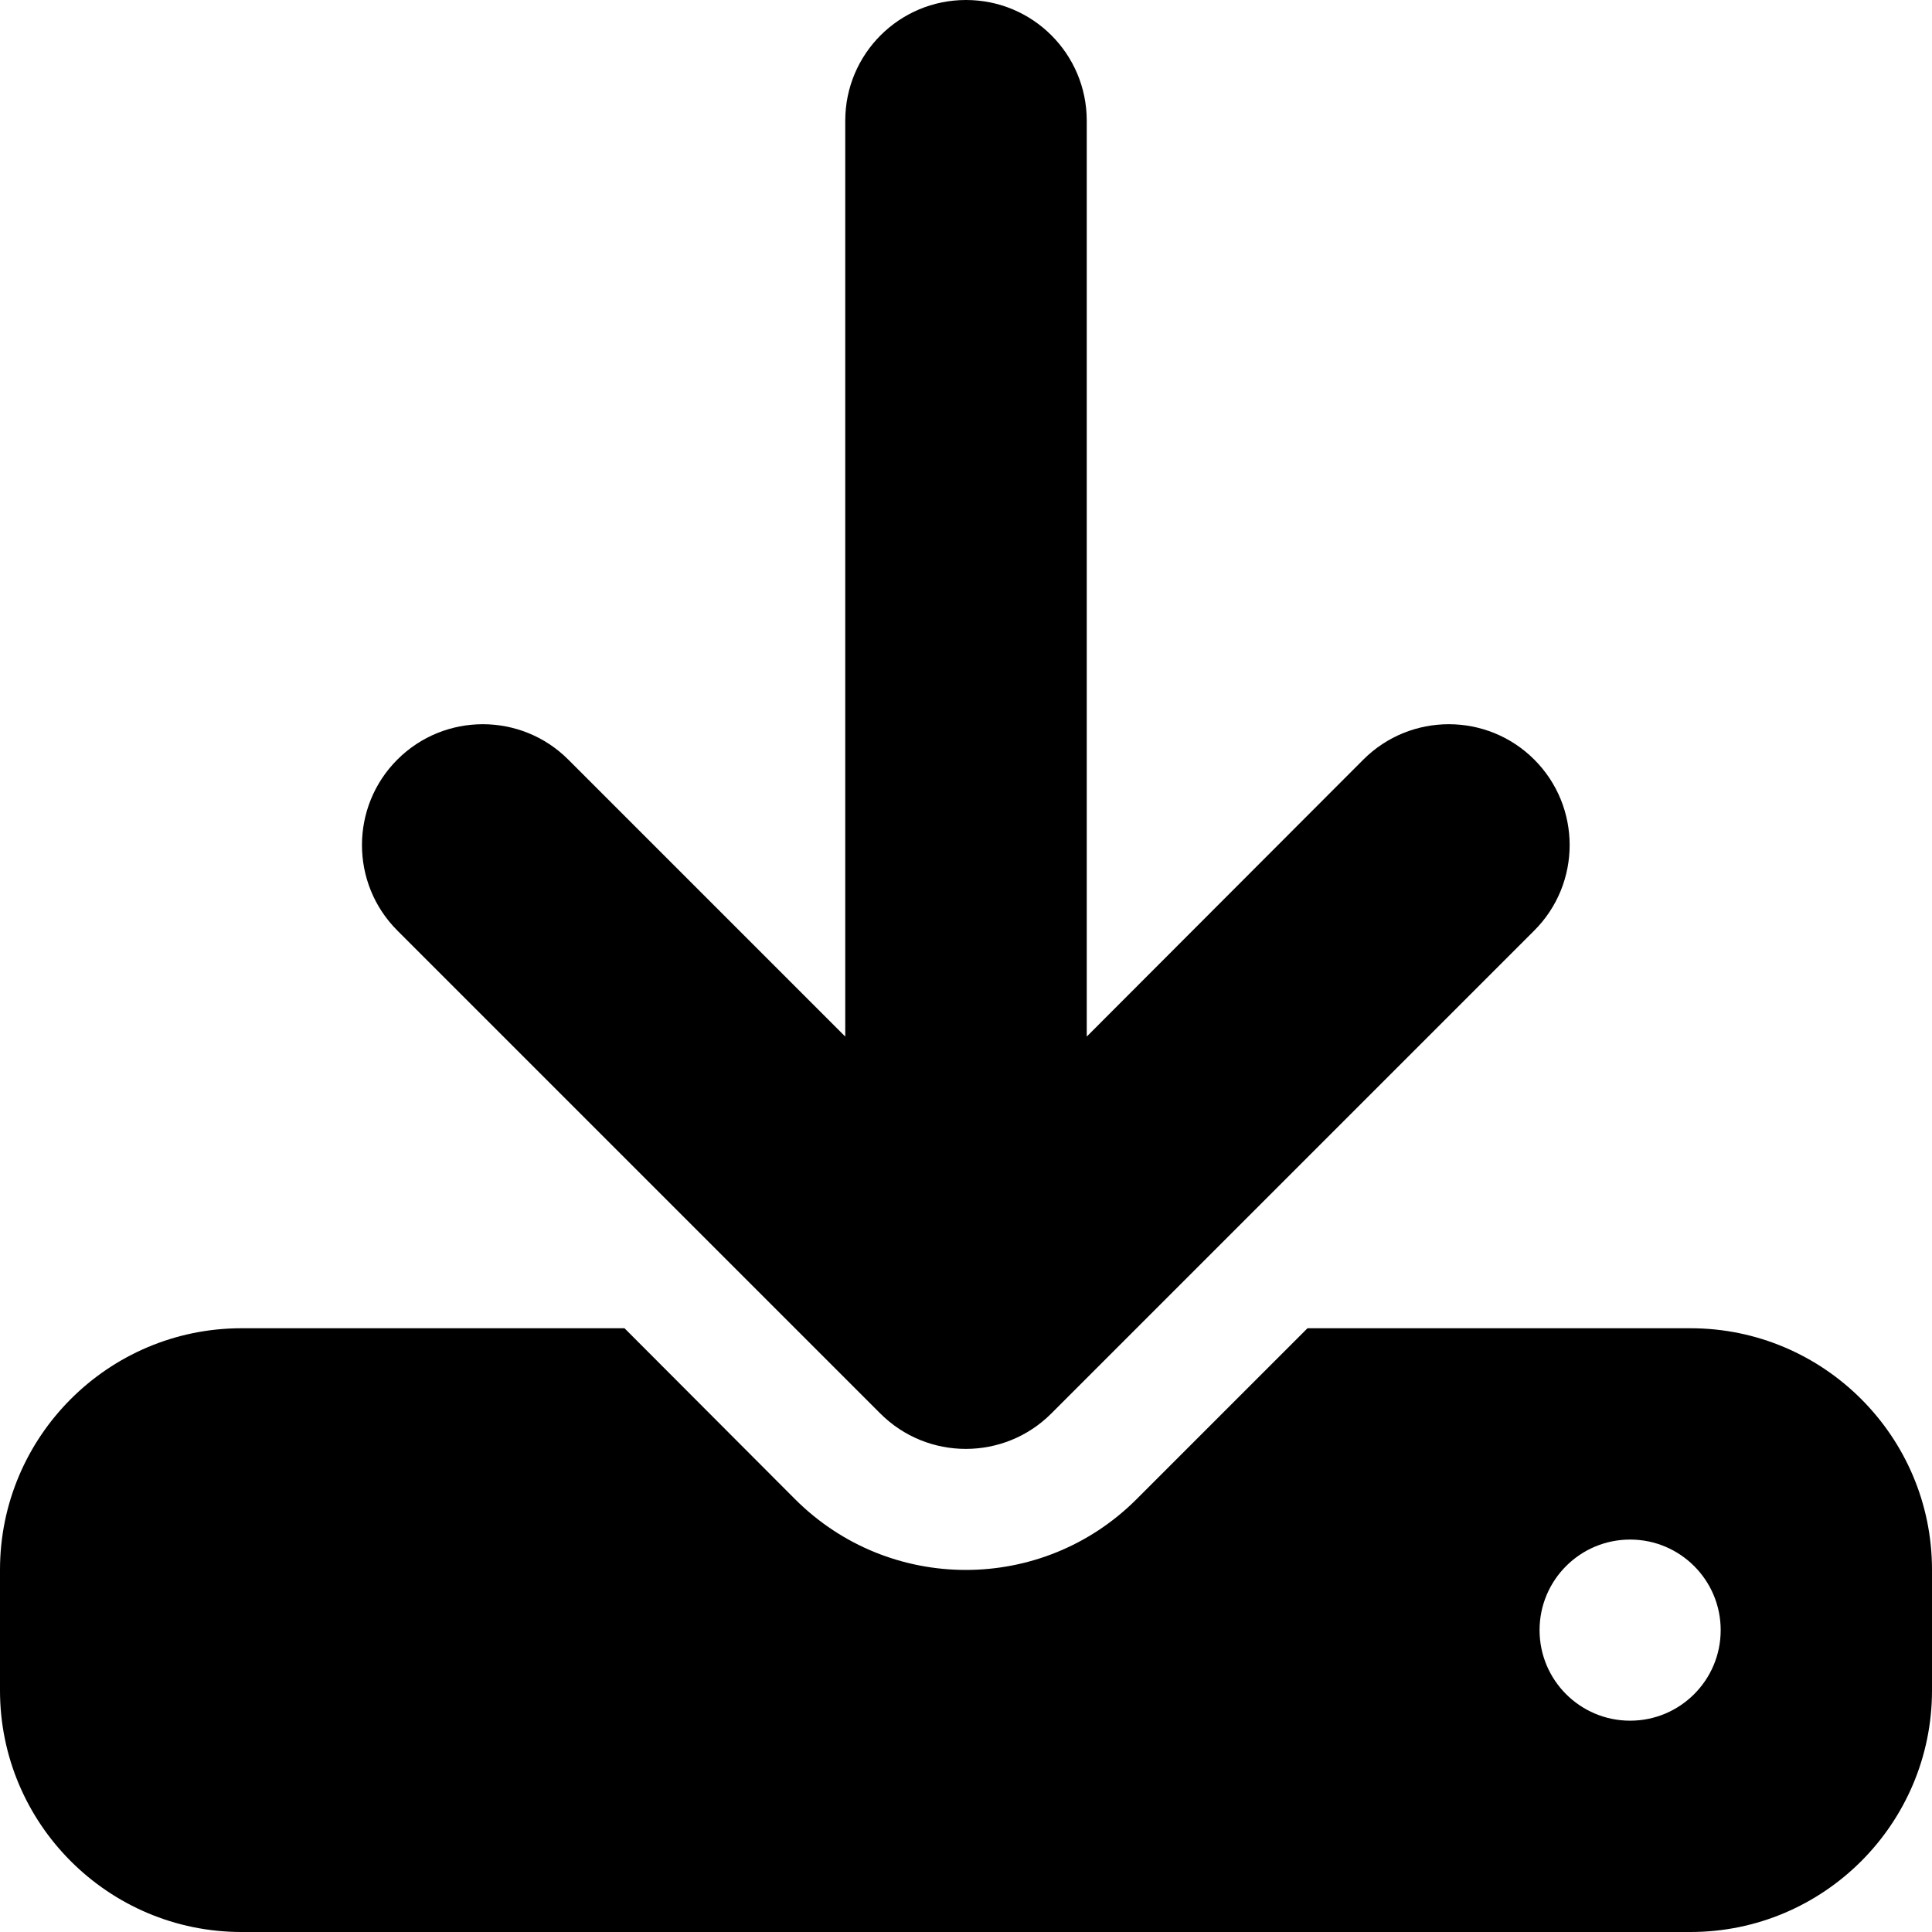
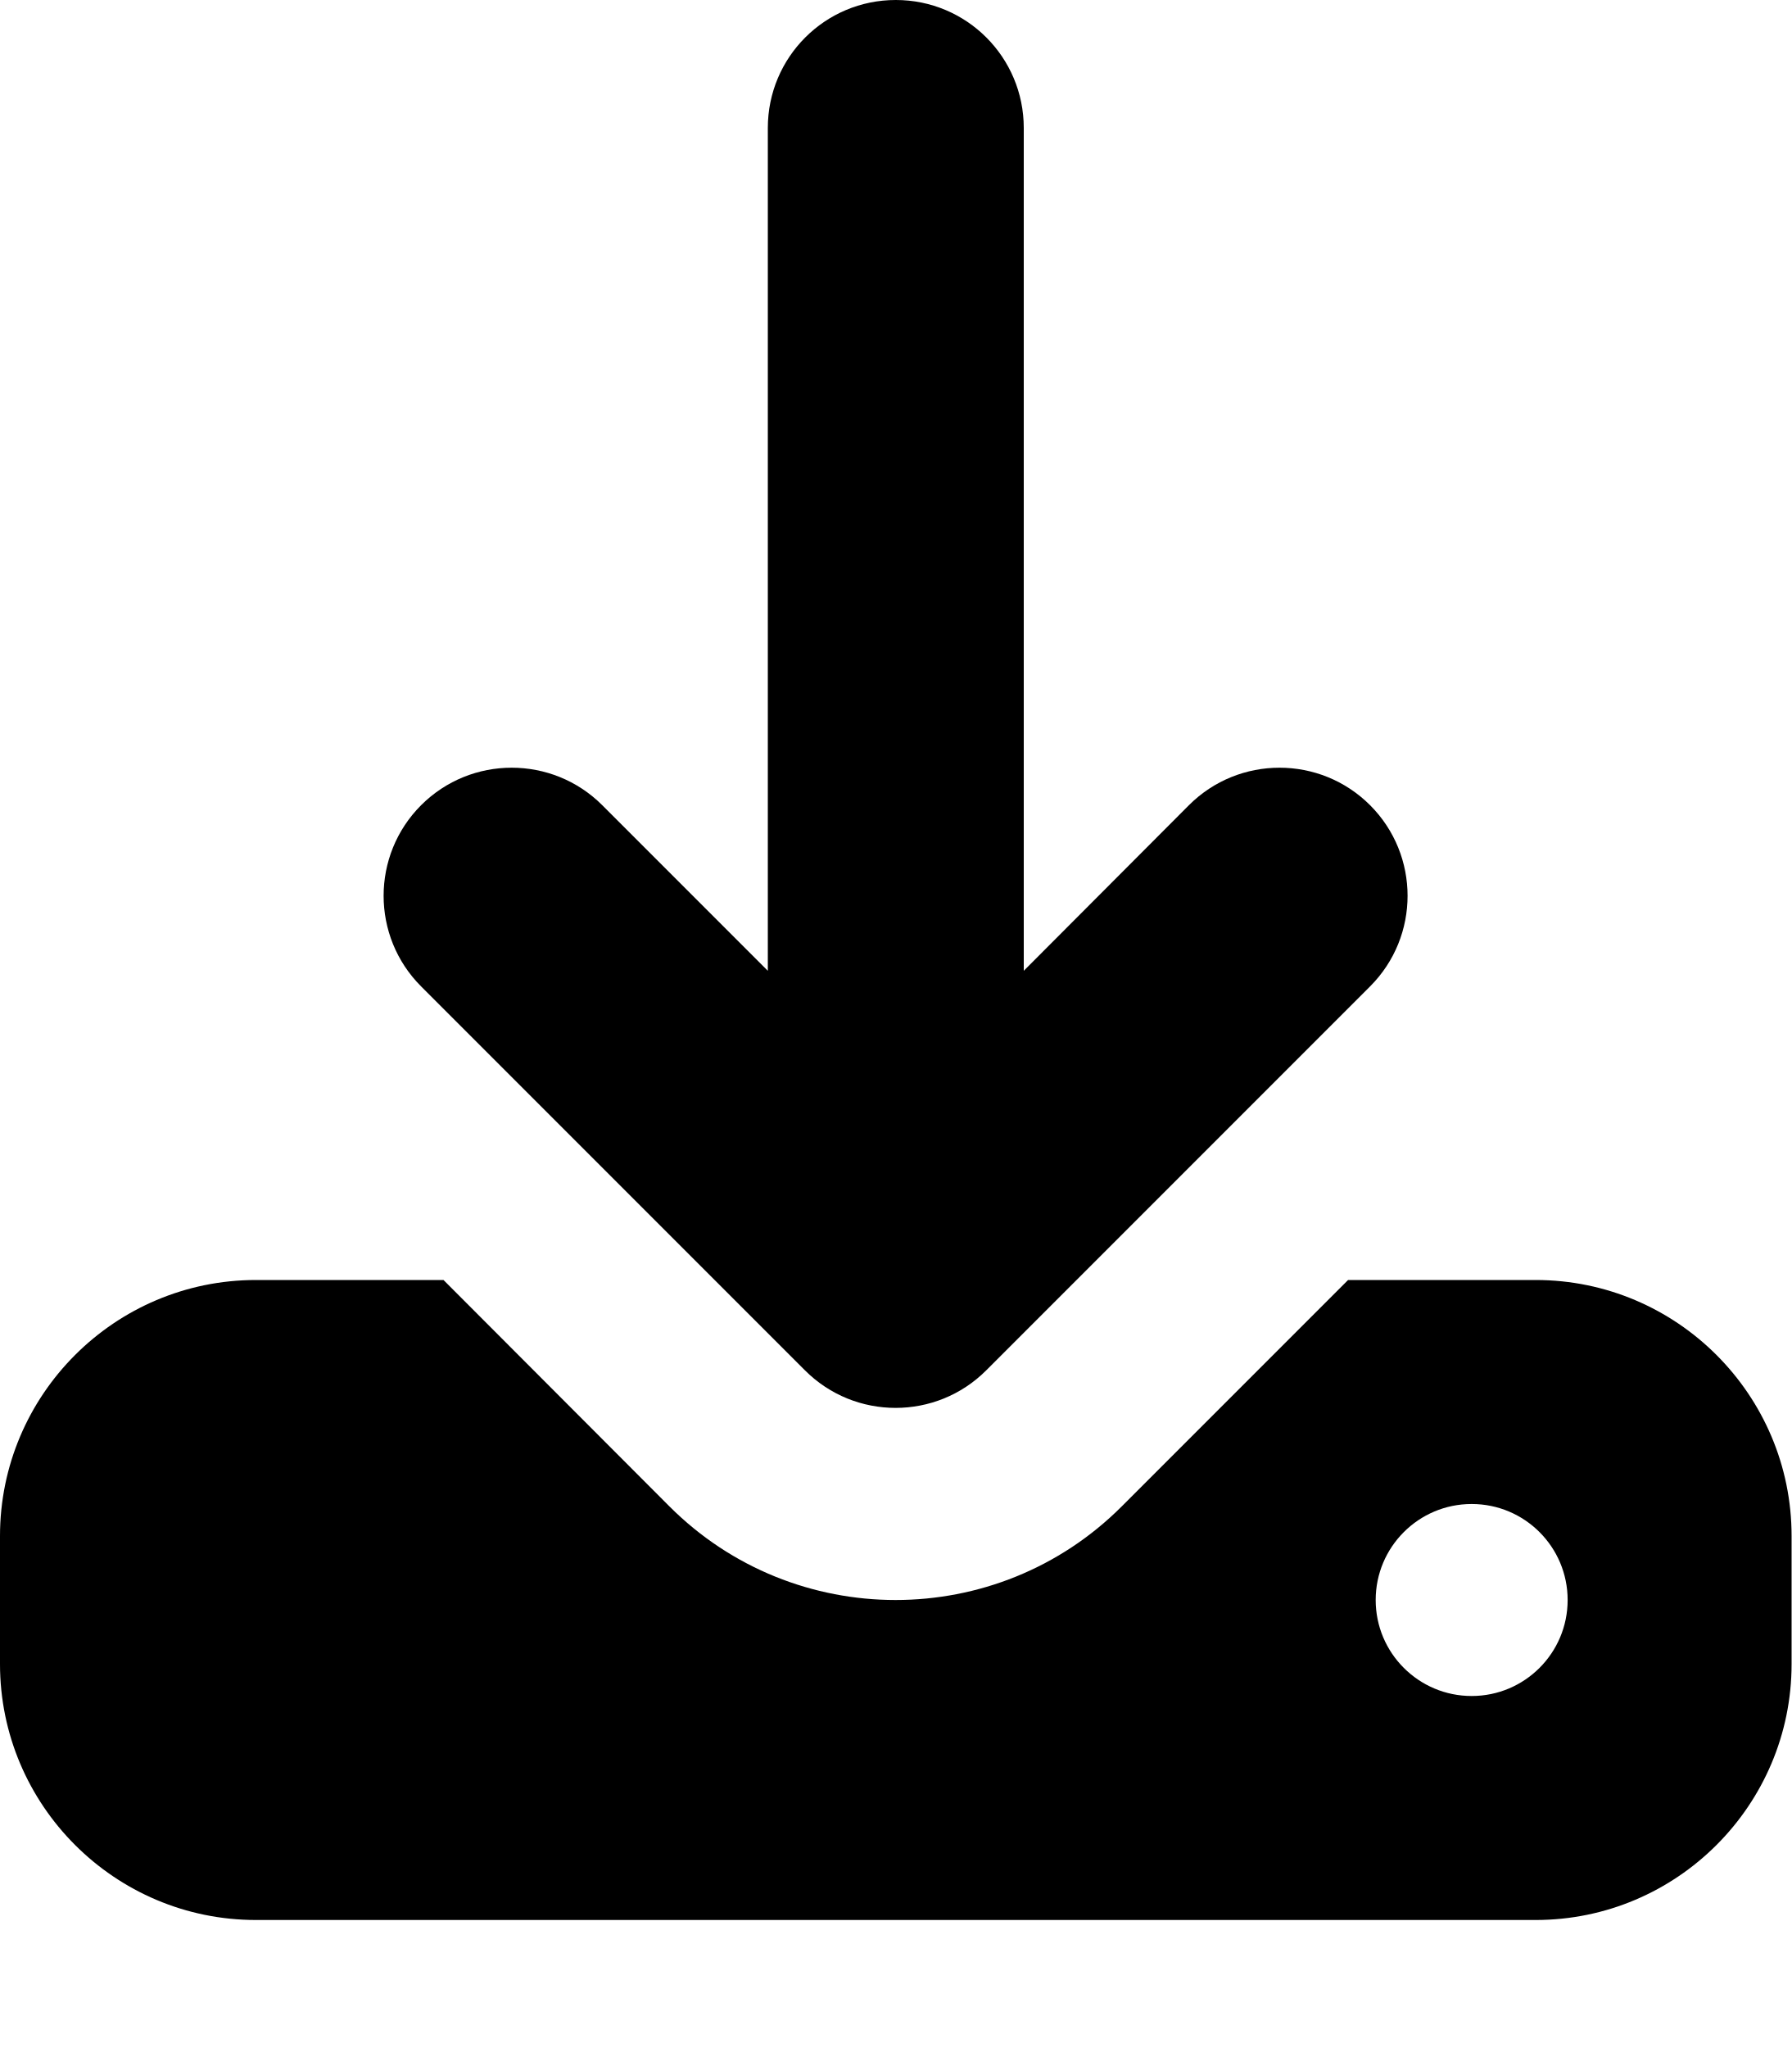
- <svg xmlns="http://www.w3.org/2000/svg" viewBox="0 0 512 512">
-   <path d="M288 32c0-17.7-14.3-32-32-32s-32 14.3-32 32l0 242.7-73.4-73.4c-12.5-12.5-32.8-12.5-45.3 0s-12.5 32.8 0 45.3l128 128c12.5 12.5 32.8 12.5 45.3 0l128-128c12.5-12.5 12.5-32.8 0-45.3s-32.8-12.5-45.3 0L288 274.7 288 32zM64 352c-35.3 0-64 28.7-64 64l0 32c0 35.3 28.7 64 64 64l384 0c35.3 0 64-28.7 64-64l0-32c0-35.3-28.7-64-64-64l-101.5 0-45.3 45.3c-25 25-65.5 25-90.5 0L165.5 352 64 352zm368 56a24 24 0 1 1 0 48 24 24 0 1 1 0-48z" />
+ <svg xmlns="http://www.w3.org/2000/svg" viewBox="0 0 448 512">
+   <path fill="currentColor" d="M256 32c0-17.7-14.3-32-32-32s-32 14.3-32 32l0 210.7-41.4-41.4c-12.5-12.5-32.8-12.5-45.3 0s-12.5 32.8 0 45.3l96 96c12.5 12.5 32.8 12.5 45.3 0l96-96c12.5-12.5 12.5-32.8 0-45.3s-32.8-12.5-45.3 0L256 242.7 256 32zM64 320c-35.3 0-64 28.7-64 64l0 32c0 35.3 28.7 64 64 64l320 0c35.3 0 64-28.7 64-64l0-32c0-35.3-28.7-64-64-64l-46.9 0-56.6 56.6c-31.2 31.2-81.9 31.2-113.1 0L110.9 320 64 320zm304 56a24 24 0 1 1 0 48 24 24 0 1 1 0-48z" />
</svg>
